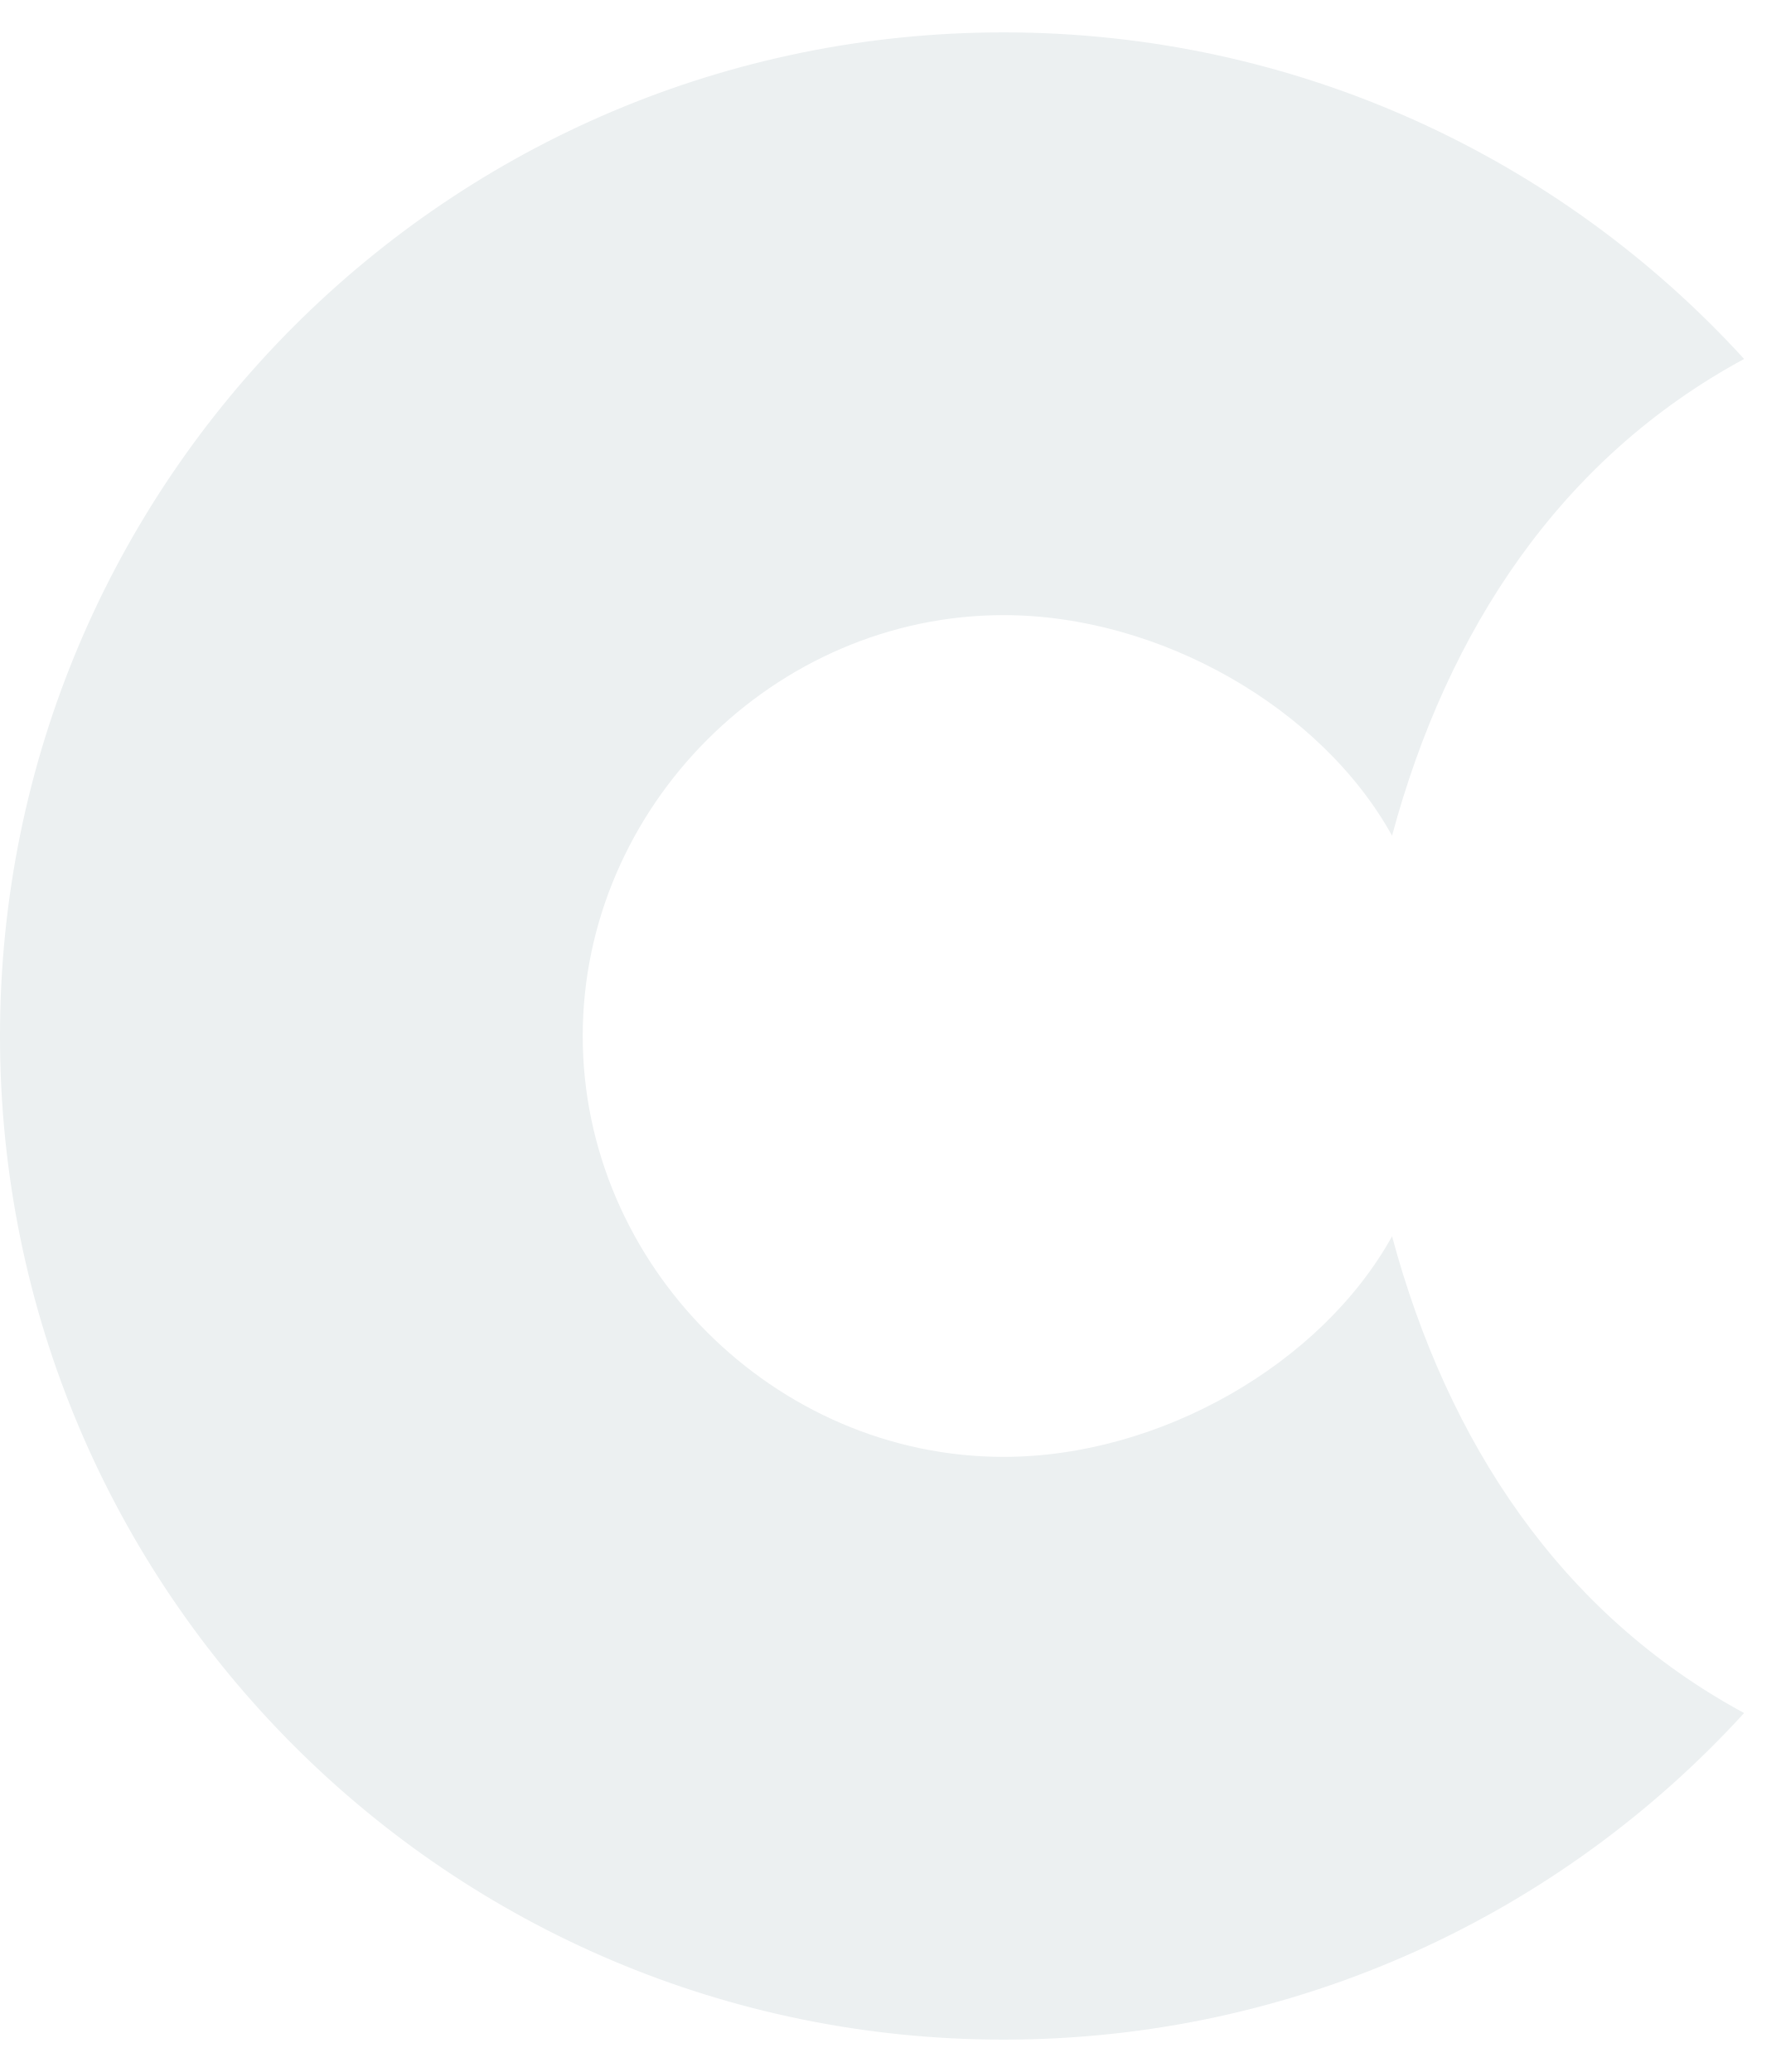
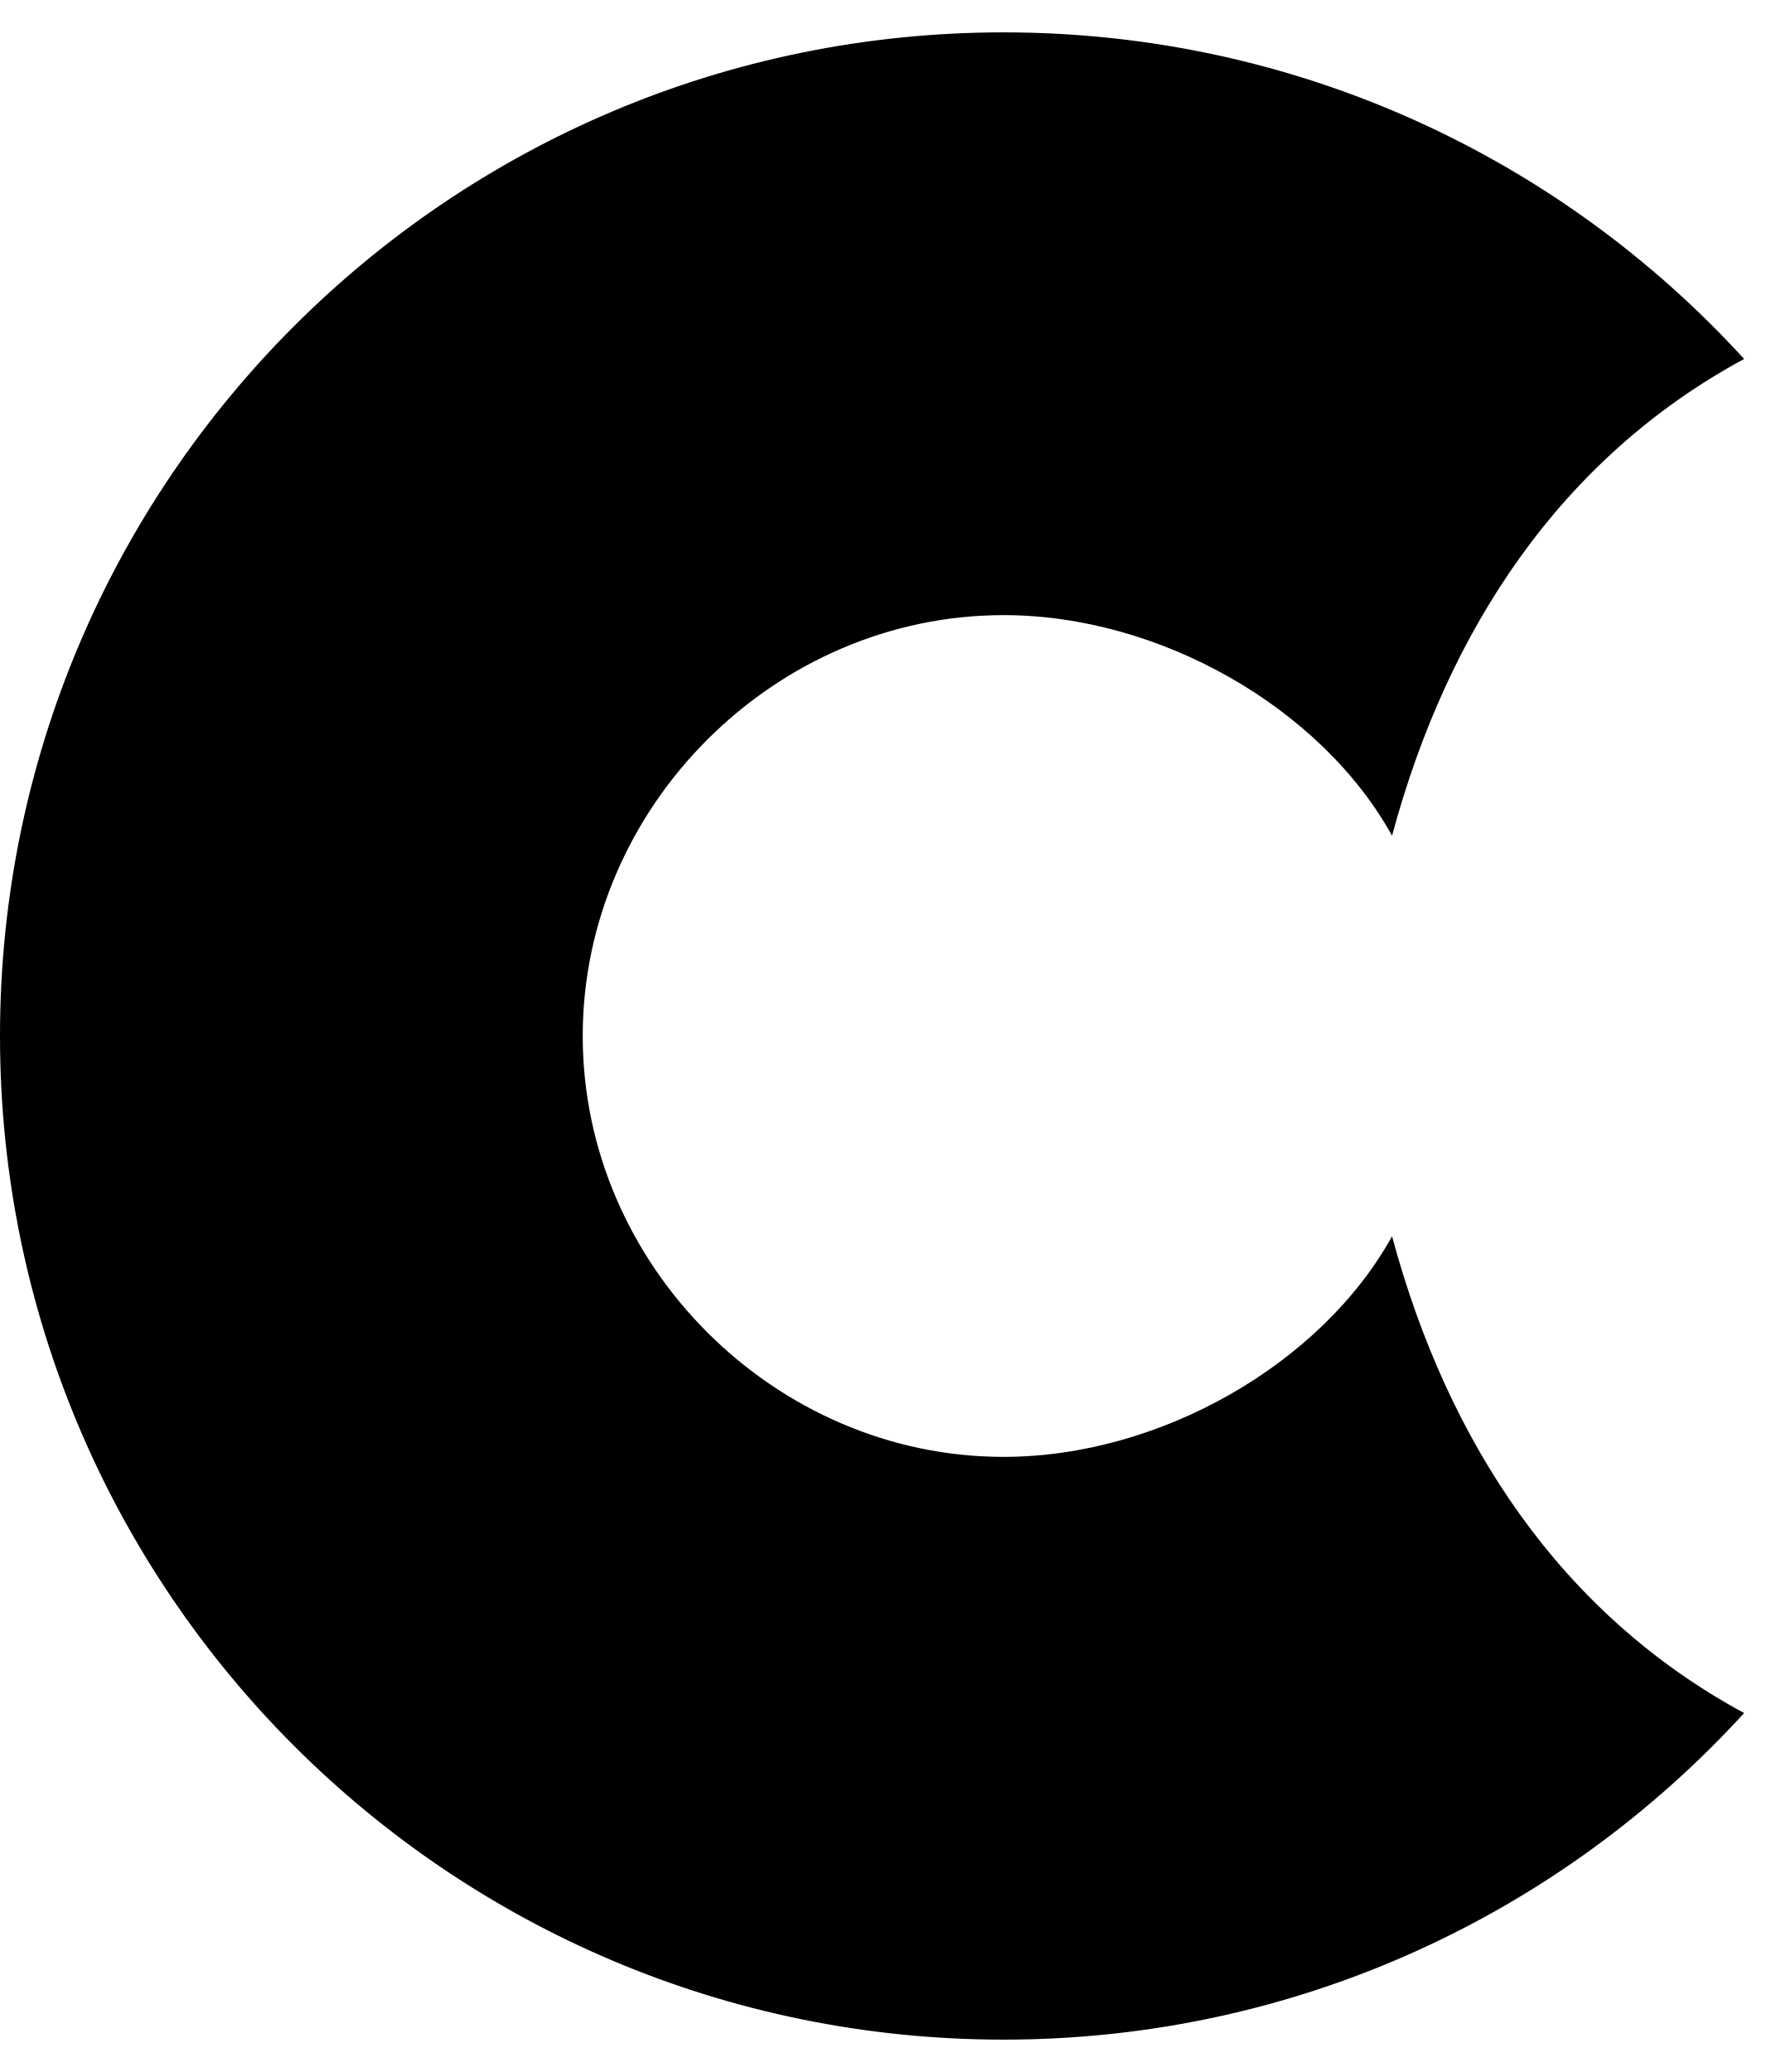
<svg xmlns="http://www.w3.org/2000/svg" aria-hidden="true" focusable="false" data-prefix="fab" data-icon="cuttlefish" class="svg-inline--fa fa-cuttlefish fa-w-14" role="img" viewBox="0 0 440 512">
-   <path fill="#ecf0f1" d="M344 305.5c-17.5 31.6-57.4 54.5-96 54.5-56.6 0-104-47.4-104-104s47.4-104 104-104c38.6 0 78.5 22.9 96 54.5 13.7-50.9 41.7-93.3 87-117.8C385.7 39.1 320.5 8 248 8 111 8 0 119 0 256s111 248 248 248c72.5 0 137.7-31.1 183-80.7-45.3-24.5-73.3-66.9-87-117.8z" />
+   <path fill="currentColor" d="M344 305.5c-17.5 31.6-57.4 54.5-96 54.5-56.6 0-104-47.4-104-104s47.4-104 104-104c38.6 0 78.5 22.9 96 54.5 13.7-50.9 41.7-93.3 87-117.8C385.7 39.1 320.5 8 248 8 111 8 0 119 0 256s111 248 248 248c72.5 0 137.7-31.1 183-80.7-45.3-24.5-73.3-66.9-87-117.8z" />
</svg>
